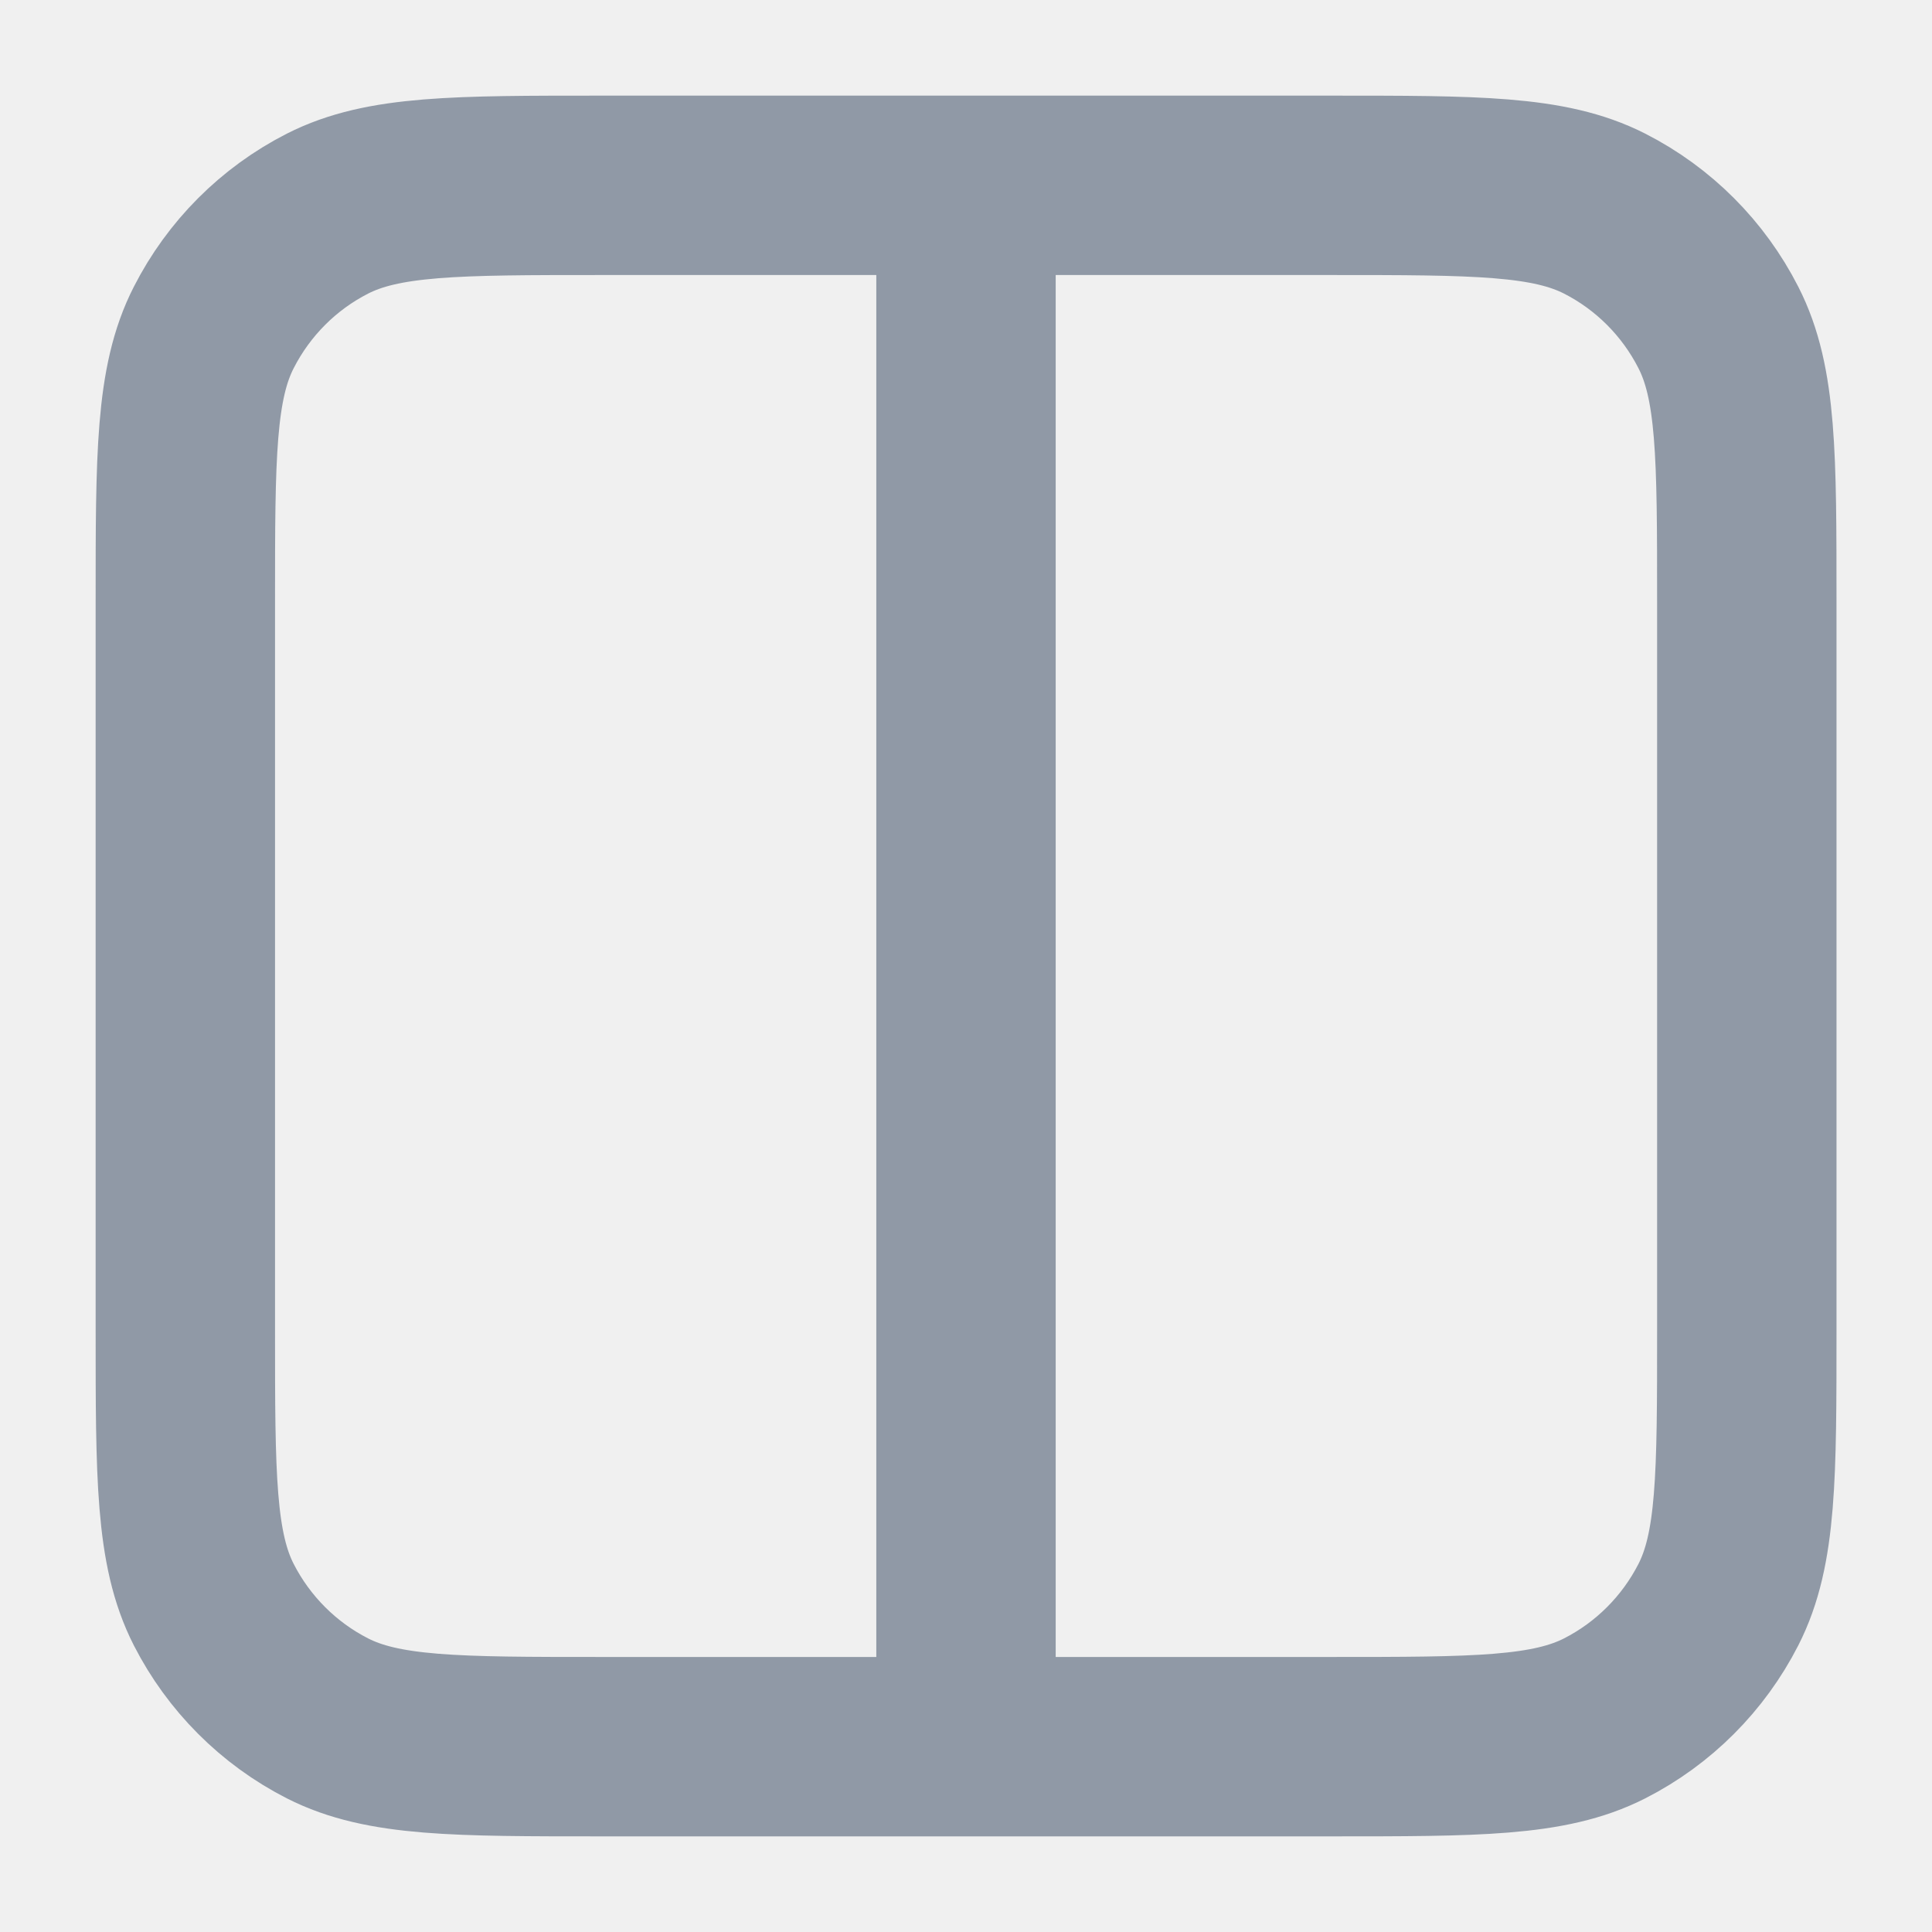
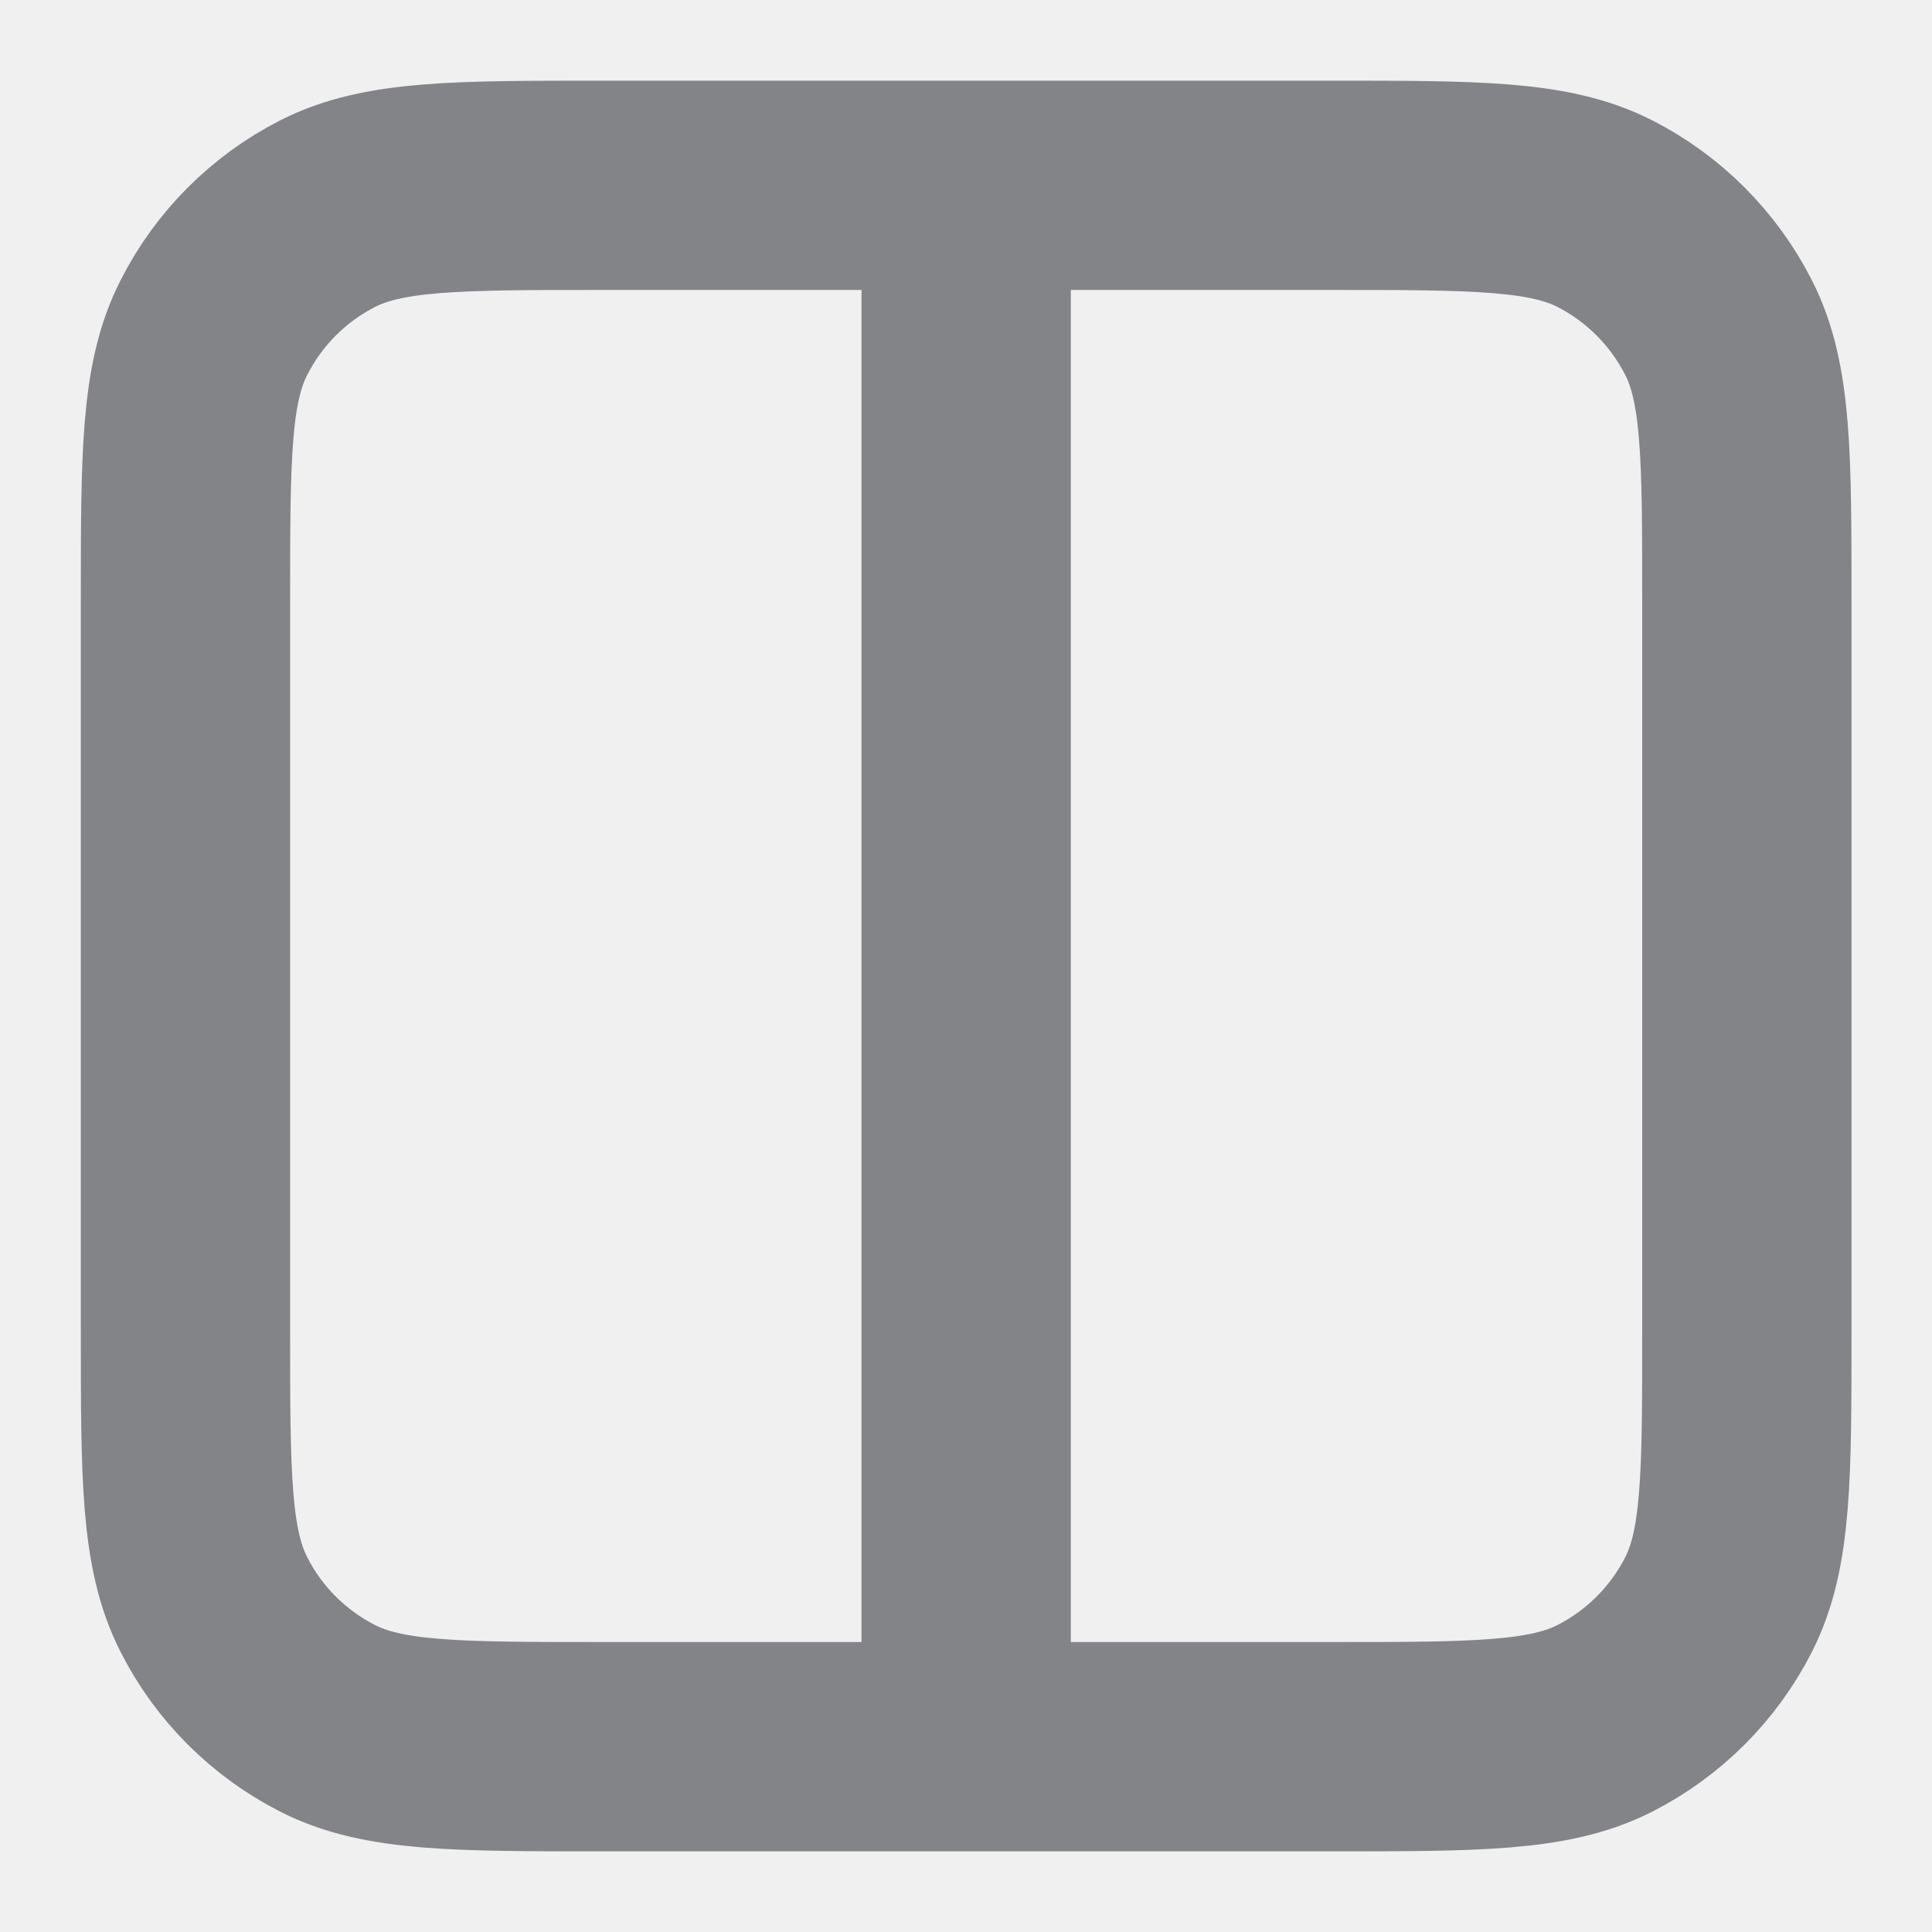
- <svg xmlns="http://www.w3.org/2000/svg" width="14" height="14" viewBox="0 0 14 14" fill="none">
-   <g clip-path="url(#clip0_703_21645)">
-     <path d="M7 12.657L7 1.343M1.343 9.64L1.343 4.36C1.343 3.304 1.343 2.776 1.549 2.373C1.73 2.018 2.018 1.729 2.373 1.548C2.776 1.343 3.304 1.343 4.36 1.343L9.64 1.343C10.697 1.343 11.225 1.343 11.628 1.548C11.983 1.729 12.271 2.018 12.452 2.373C12.658 2.776 12.658 3.304 12.658 4.36L12.658 9.64C12.658 10.696 12.658 11.224 12.452 11.628C12.271 11.982 11.983 12.271 11.628 12.452C11.225 12.657 10.697 12.657 9.64 12.657L4.36 12.657C3.304 12.657 2.776 12.657 2.373 12.452C2.018 12.271 1.73 11.982 1.549 11.628C1.343 11.224 1.343 10.696 1.343 9.64Z" stroke="#9099A6" stroke-width="1.3" stroke-linecap="round" stroke-linejoin="round" />
+ <svg xmlns="http://www.w3.org/2000/svg" width="12" height="12" viewBox="0 0 12 12" fill="none">
+   <g clip-path="url(#clip0_2356_91600)">
+     <path d="M6.001 10.849L6.001 1.151M1.152 8.263L1.152 3.737C1.152 2.832 1.152 2.379 1.329 2.034C1.483 1.73 1.731 1.482 2.035 1.327C2.381 1.151 2.833 1.151 3.738 1.151L8.264 1.151C9.169 1.151 9.622 1.151 9.968 1.327C10.272 1.482 10.519 1.73 10.674 2.034C10.85 2.379 10.85 2.832 10.85 3.737L10.85 8.263C10.85 9.168 10.85 9.621 10.674 9.967C10.519 10.271 10.272 10.518 9.968 10.673C9.622 10.849 9.169 10.849 8.264 10.849L3.738 10.849C2.833 10.849 2.381 10.849 2.035 10.673C1.731 10.518 1.483 10.271 1.329 9.967C1.152 9.621 1.152 9.168 1.152 8.263Z" stroke="#838488" stroke-width="1.3" stroke-linecap="round" stroke-linejoin="round" />
  </g>
  <defs>
-     <clipPath id="clip0_703_21645">
-       <rect width="14" height="14" fill="white" />
+     <clipPath id="clip0_2356_91600">
+       <rect width="12" height="12" fill="white" />
    </clipPath>
  </defs>
</svg>
